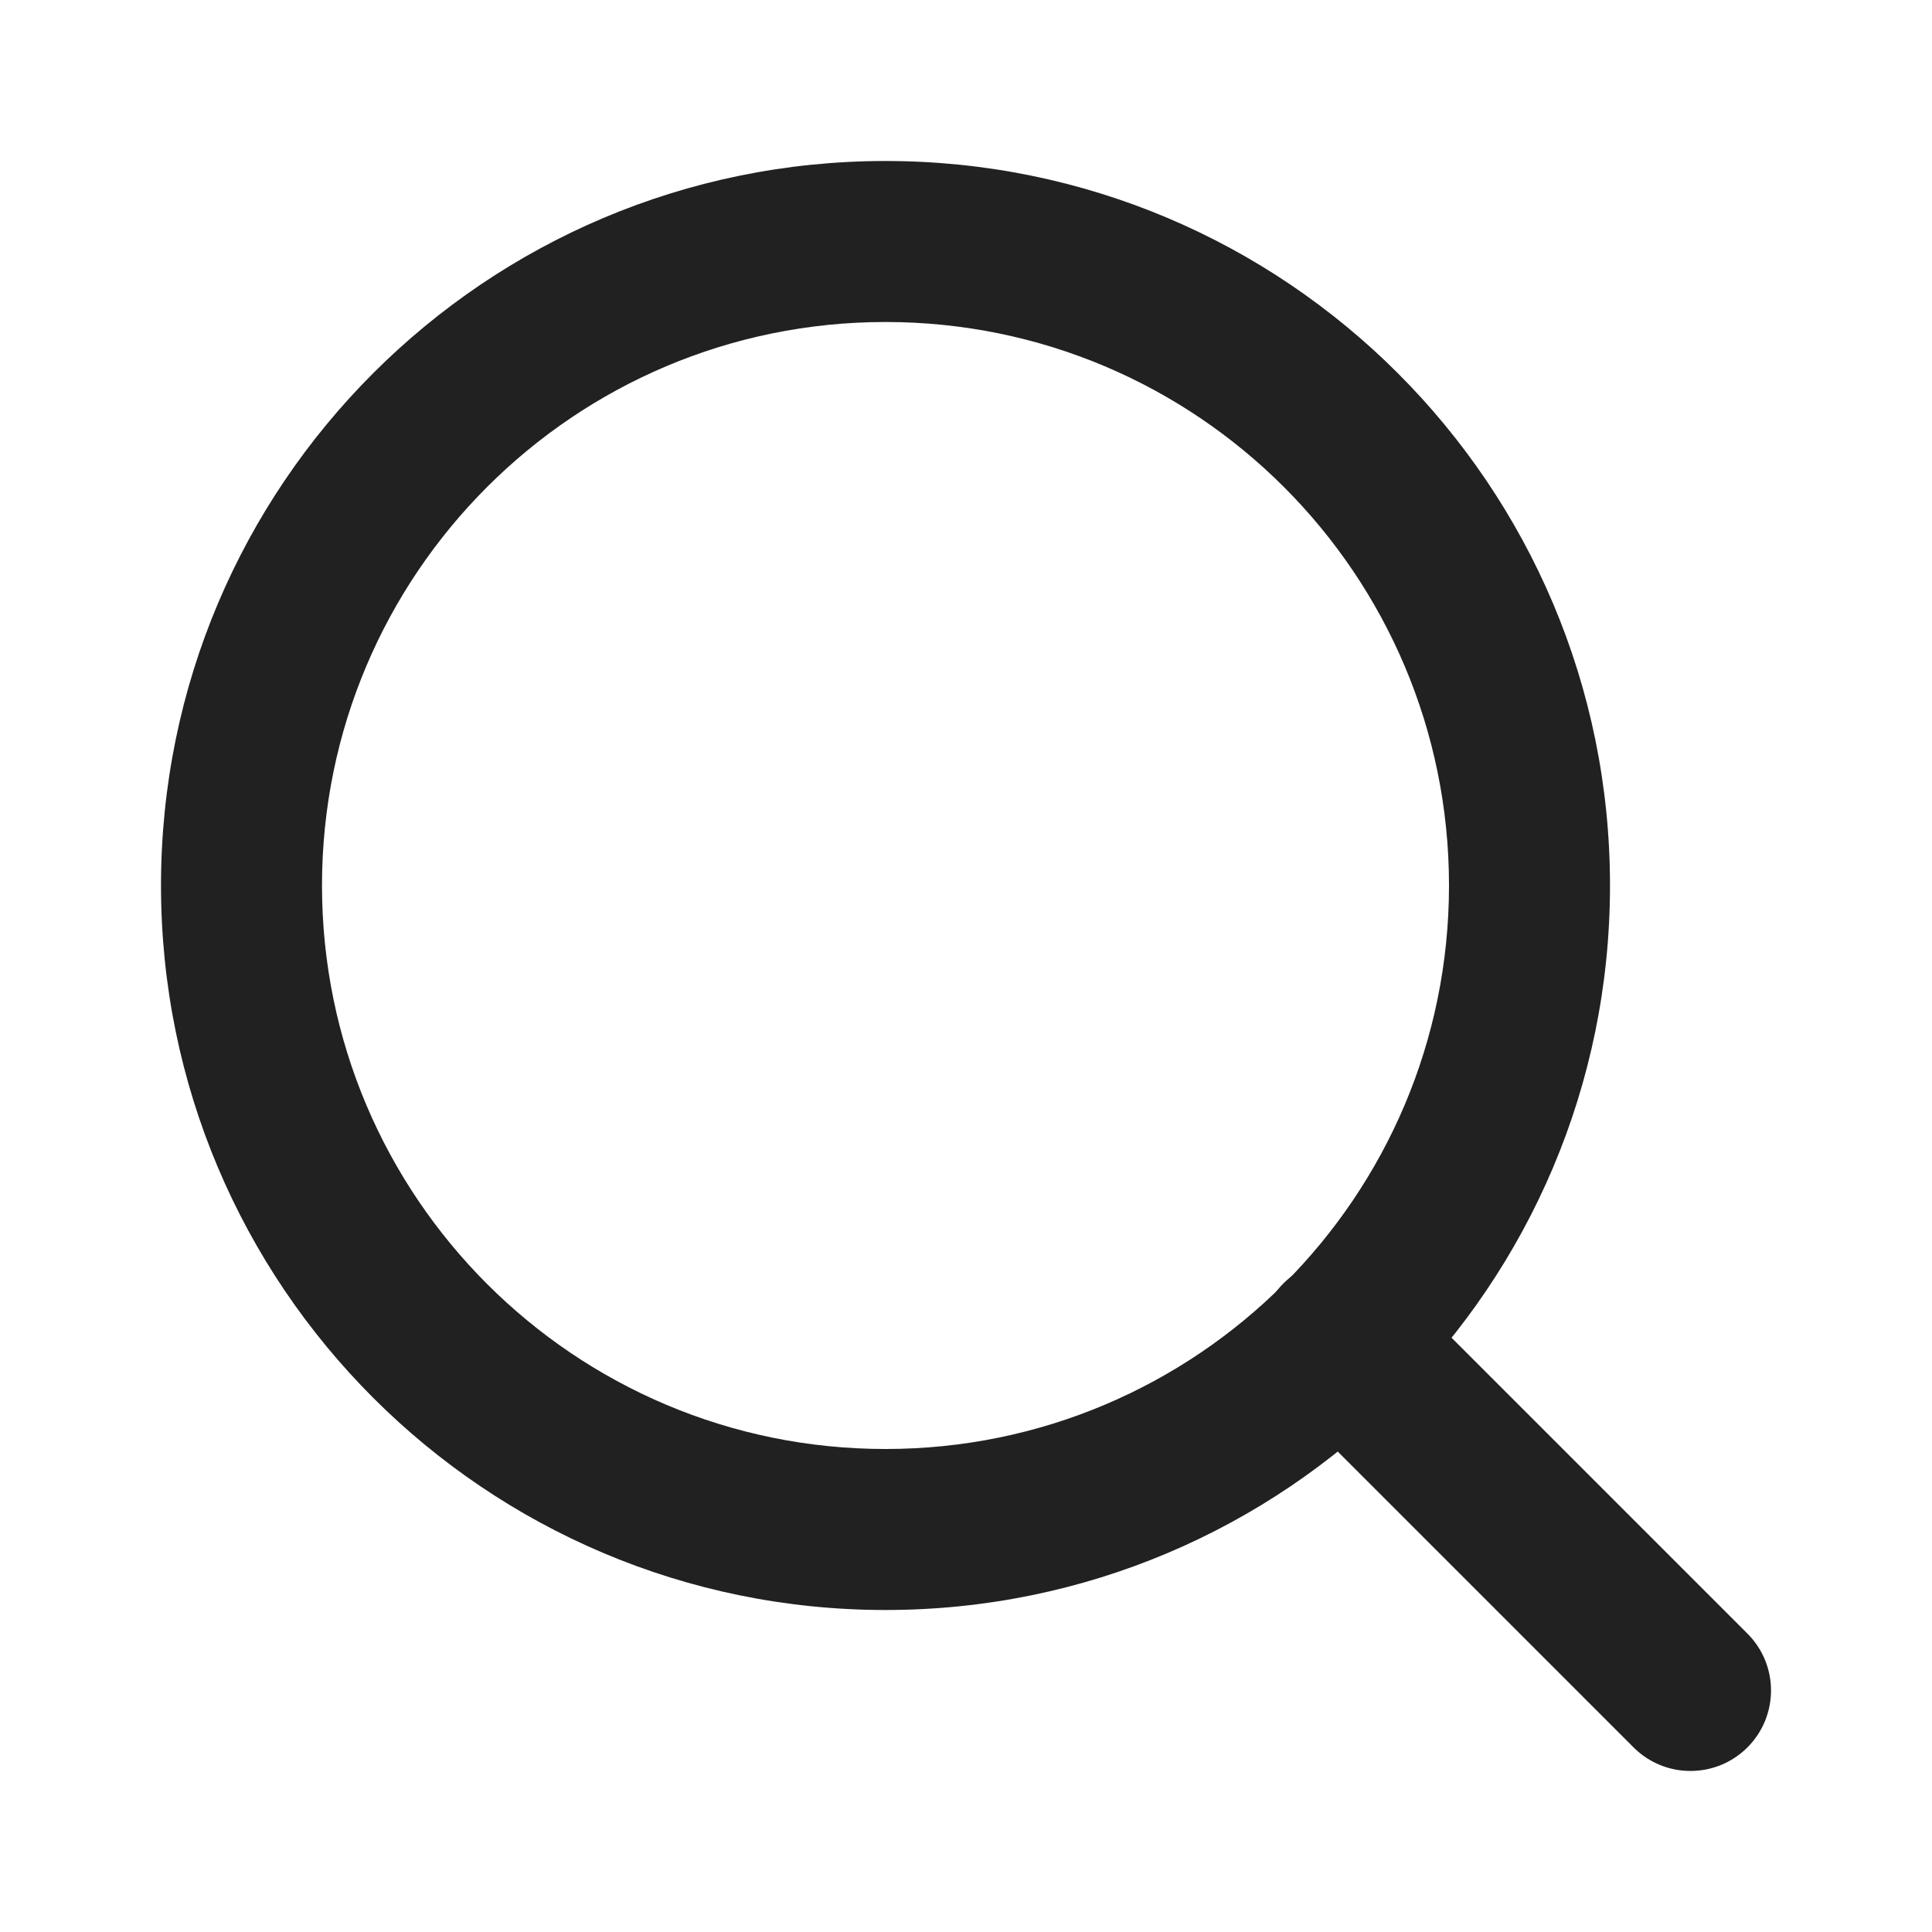
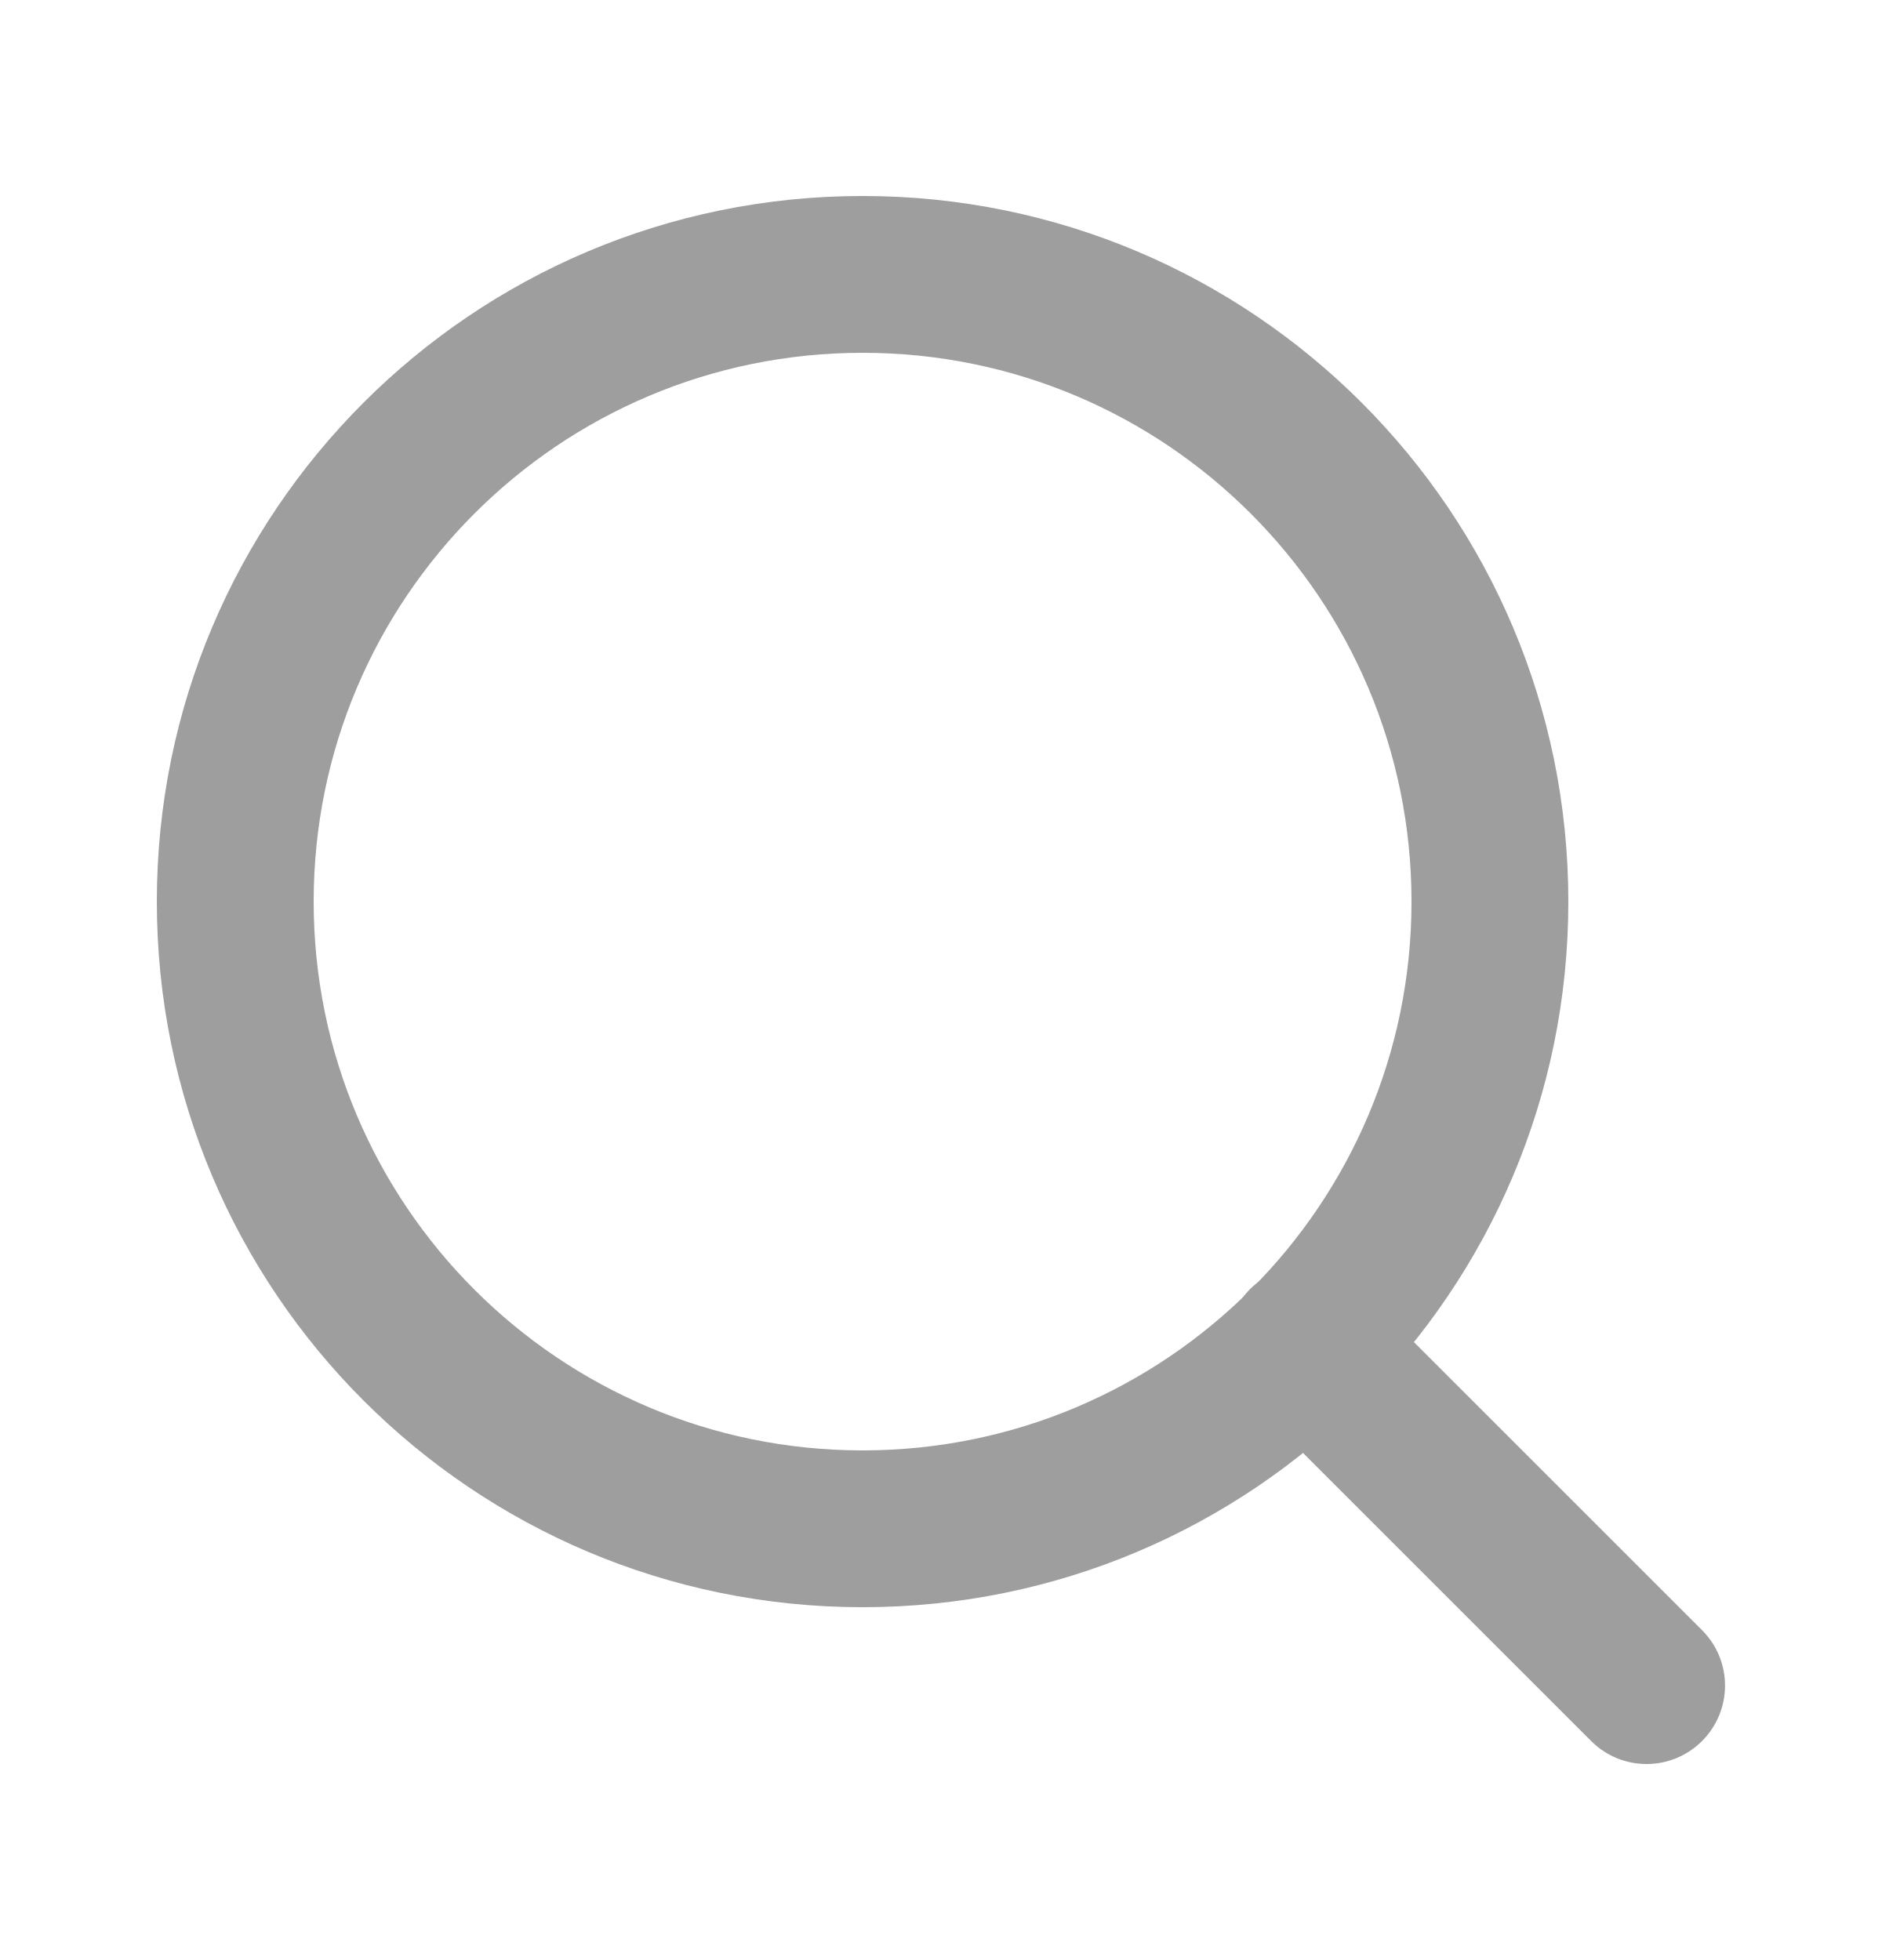
- <svg xmlns="http://www.w3.org/2000/svg" width="24" height="24" viewBox="0 0 24 24" fill="none">
-   <path d="M18 11C18 7.134 14.866 4 11 4C7.134 4 4 7.134 4 11C4 14.866 7.134 18 11 18C14.866 18 18 14.866 18 11ZM20 11C20 15.971 15.971 20 11 20C6.029 20 2 15.971 2 11C2 6.029 6.029 2 11 2C15.971 2 20 6.029 20 11Z" fill="#212121" />
-   <path d="M15.943 15.943C16.334 15.552 16.967 15.552 17.357 15.943L21.707 20.293C22.098 20.683 22.098 21.316 21.707 21.707C21.316 22.097 20.683 22.097 20.293 21.707L15.943 17.357C15.553 16.966 15.553 16.333 15.943 15.943Z" fill="#212121" />
+ <svg xmlns="http://www.w3.org/2000/svg" width="24" height="25" viewBox="0 0 24 25" fill="none">
+   <path d="M18 11.5C18 7.634 14.866 4.5 11 4.5C7.134 4.5 4 7.634 4 11.5C4 15.366 7.134 18.5 11 18.5C14.866 18.5 18 15.366 18 11.5ZM20 11.5C20 16.471 15.971 20.5 11 20.5C6.029 20.5 2 16.471 2 11.5C2 6.529 6.029 2.5 11 2.5C15.971 2.5 20 6.529 20 11.5Z" fill="#9E9E9E" />
+   <path d="M15.941 16.443C16.332 16.053 16.965 16.053 17.355 16.443L21.705 20.793C22.096 21.183 22.096 21.816 21.705 22.207C21.314 22.598 20.681 22.598 20.291 22.207L15.941 17.857C15.551 17.467 15.551 16.834 15.941 16.443Z" fill="#9E9E9E" />
</svg>
